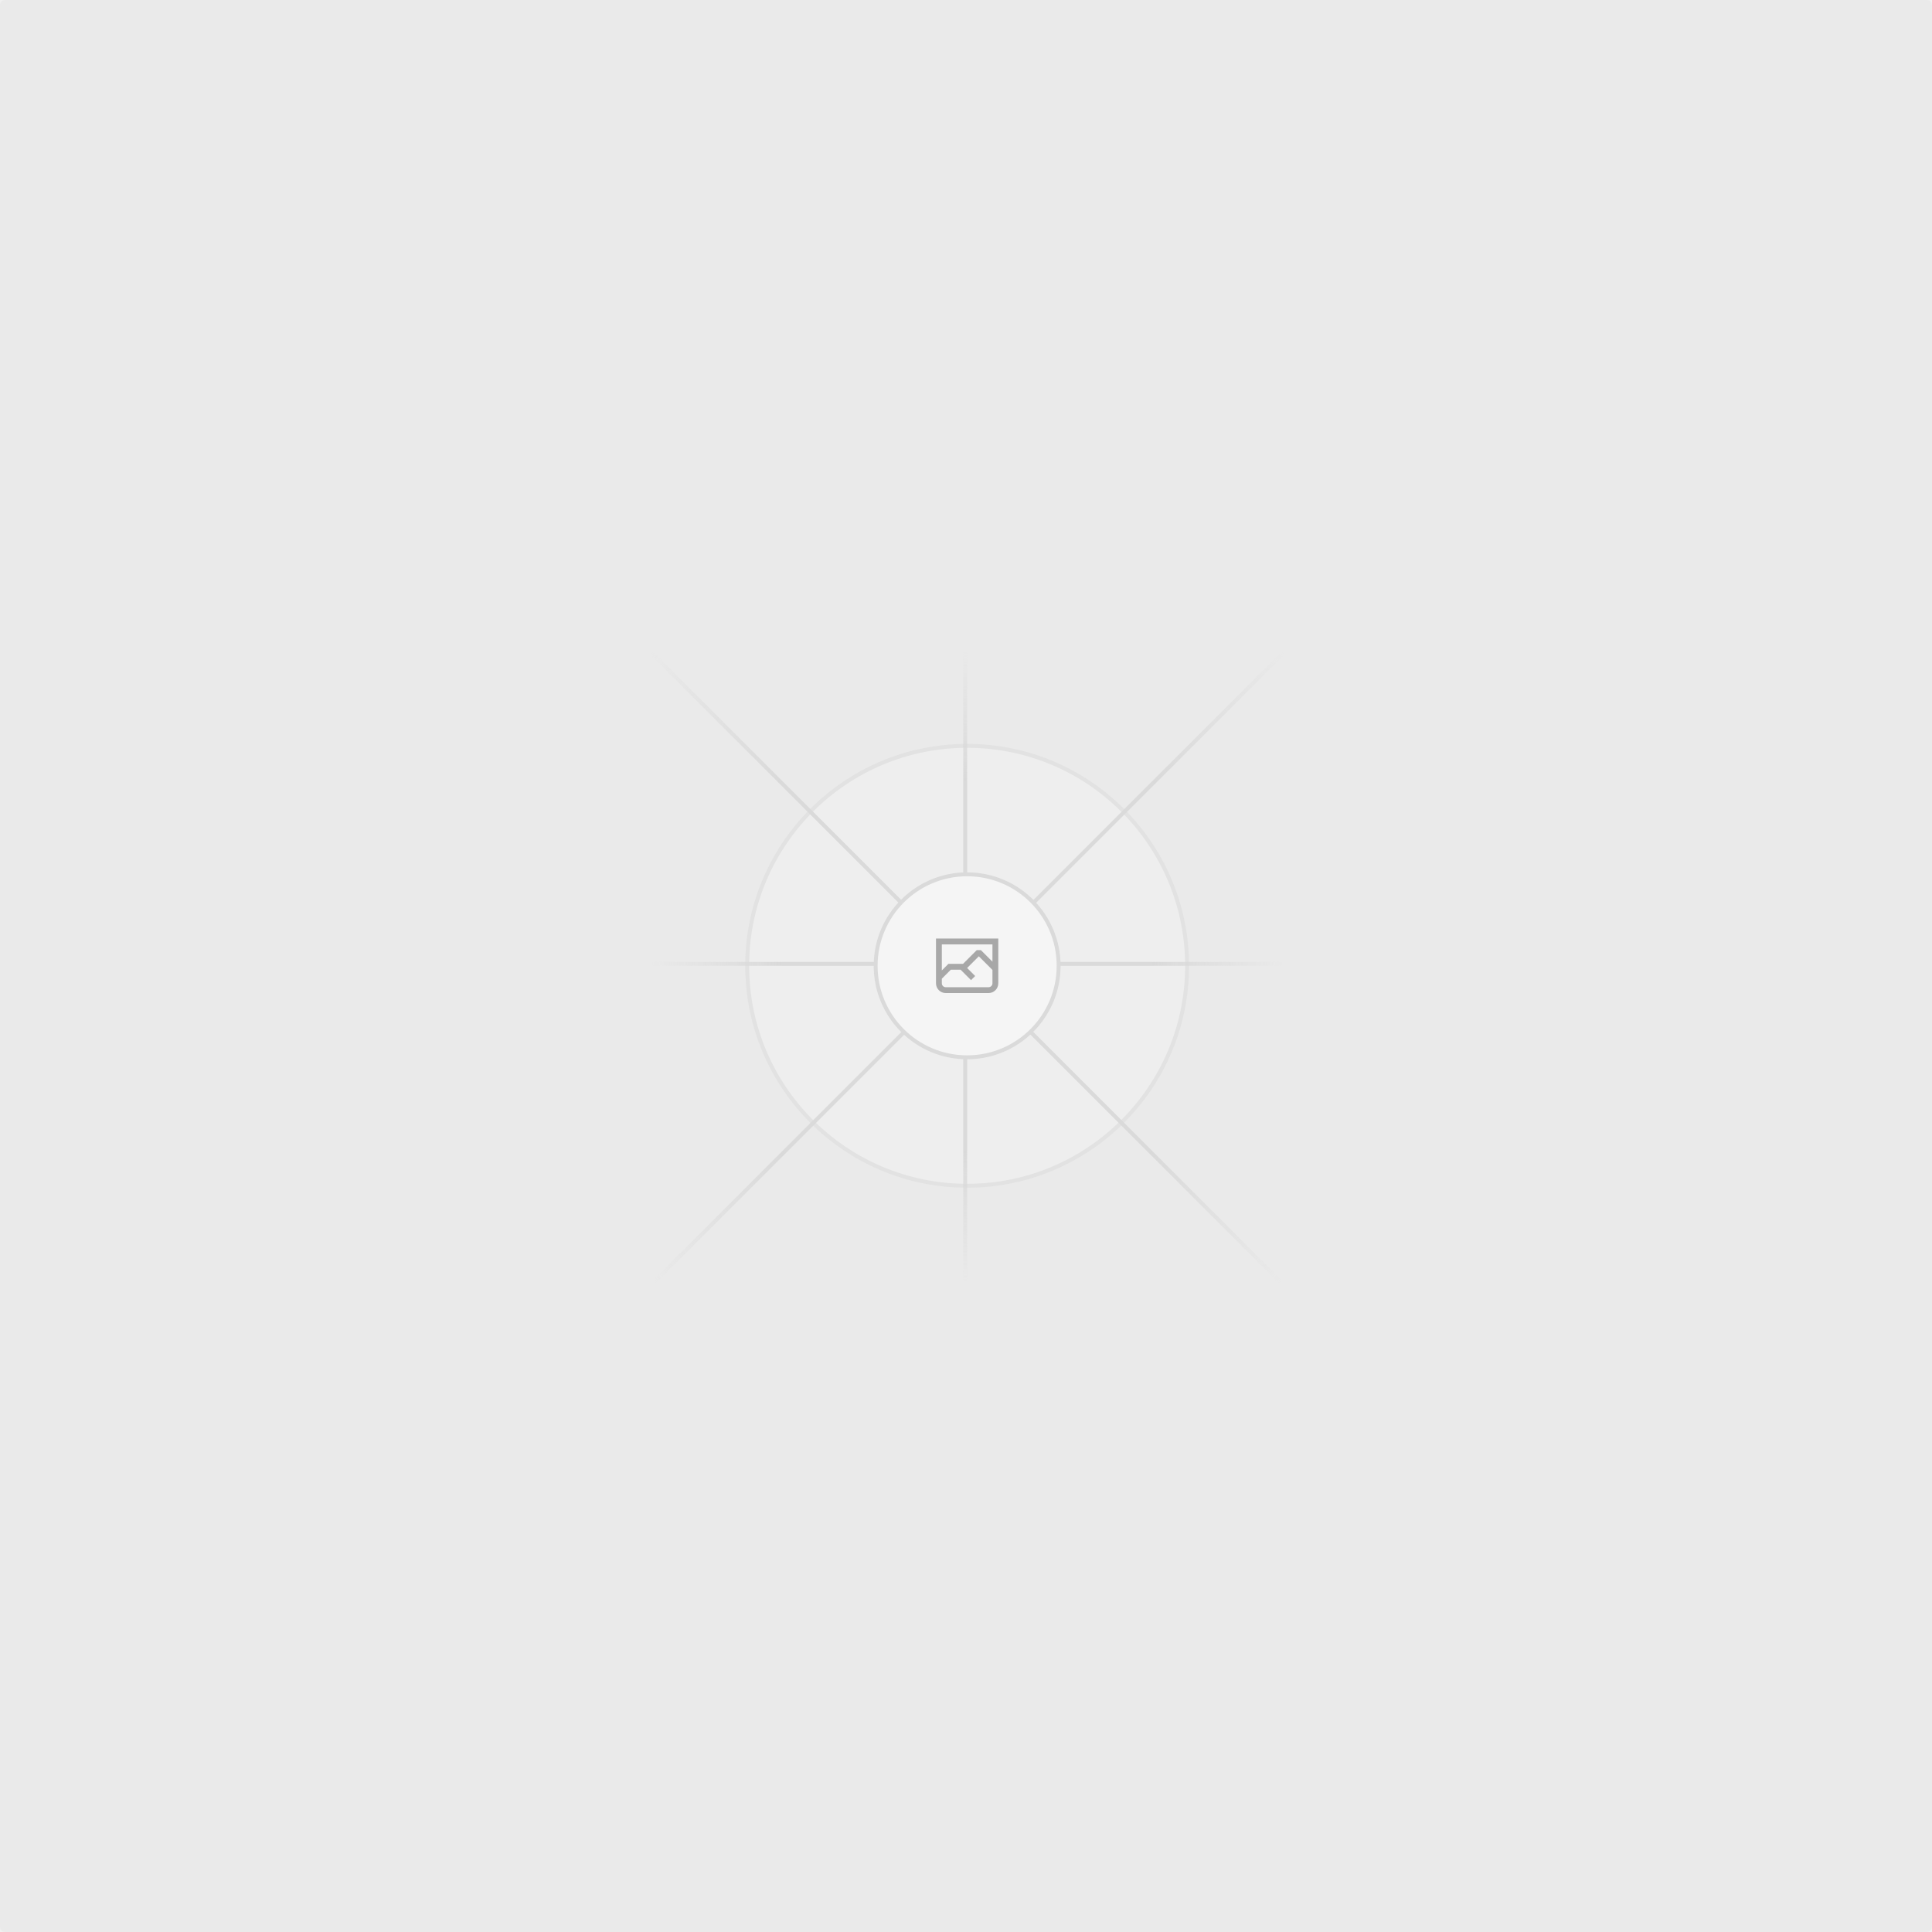
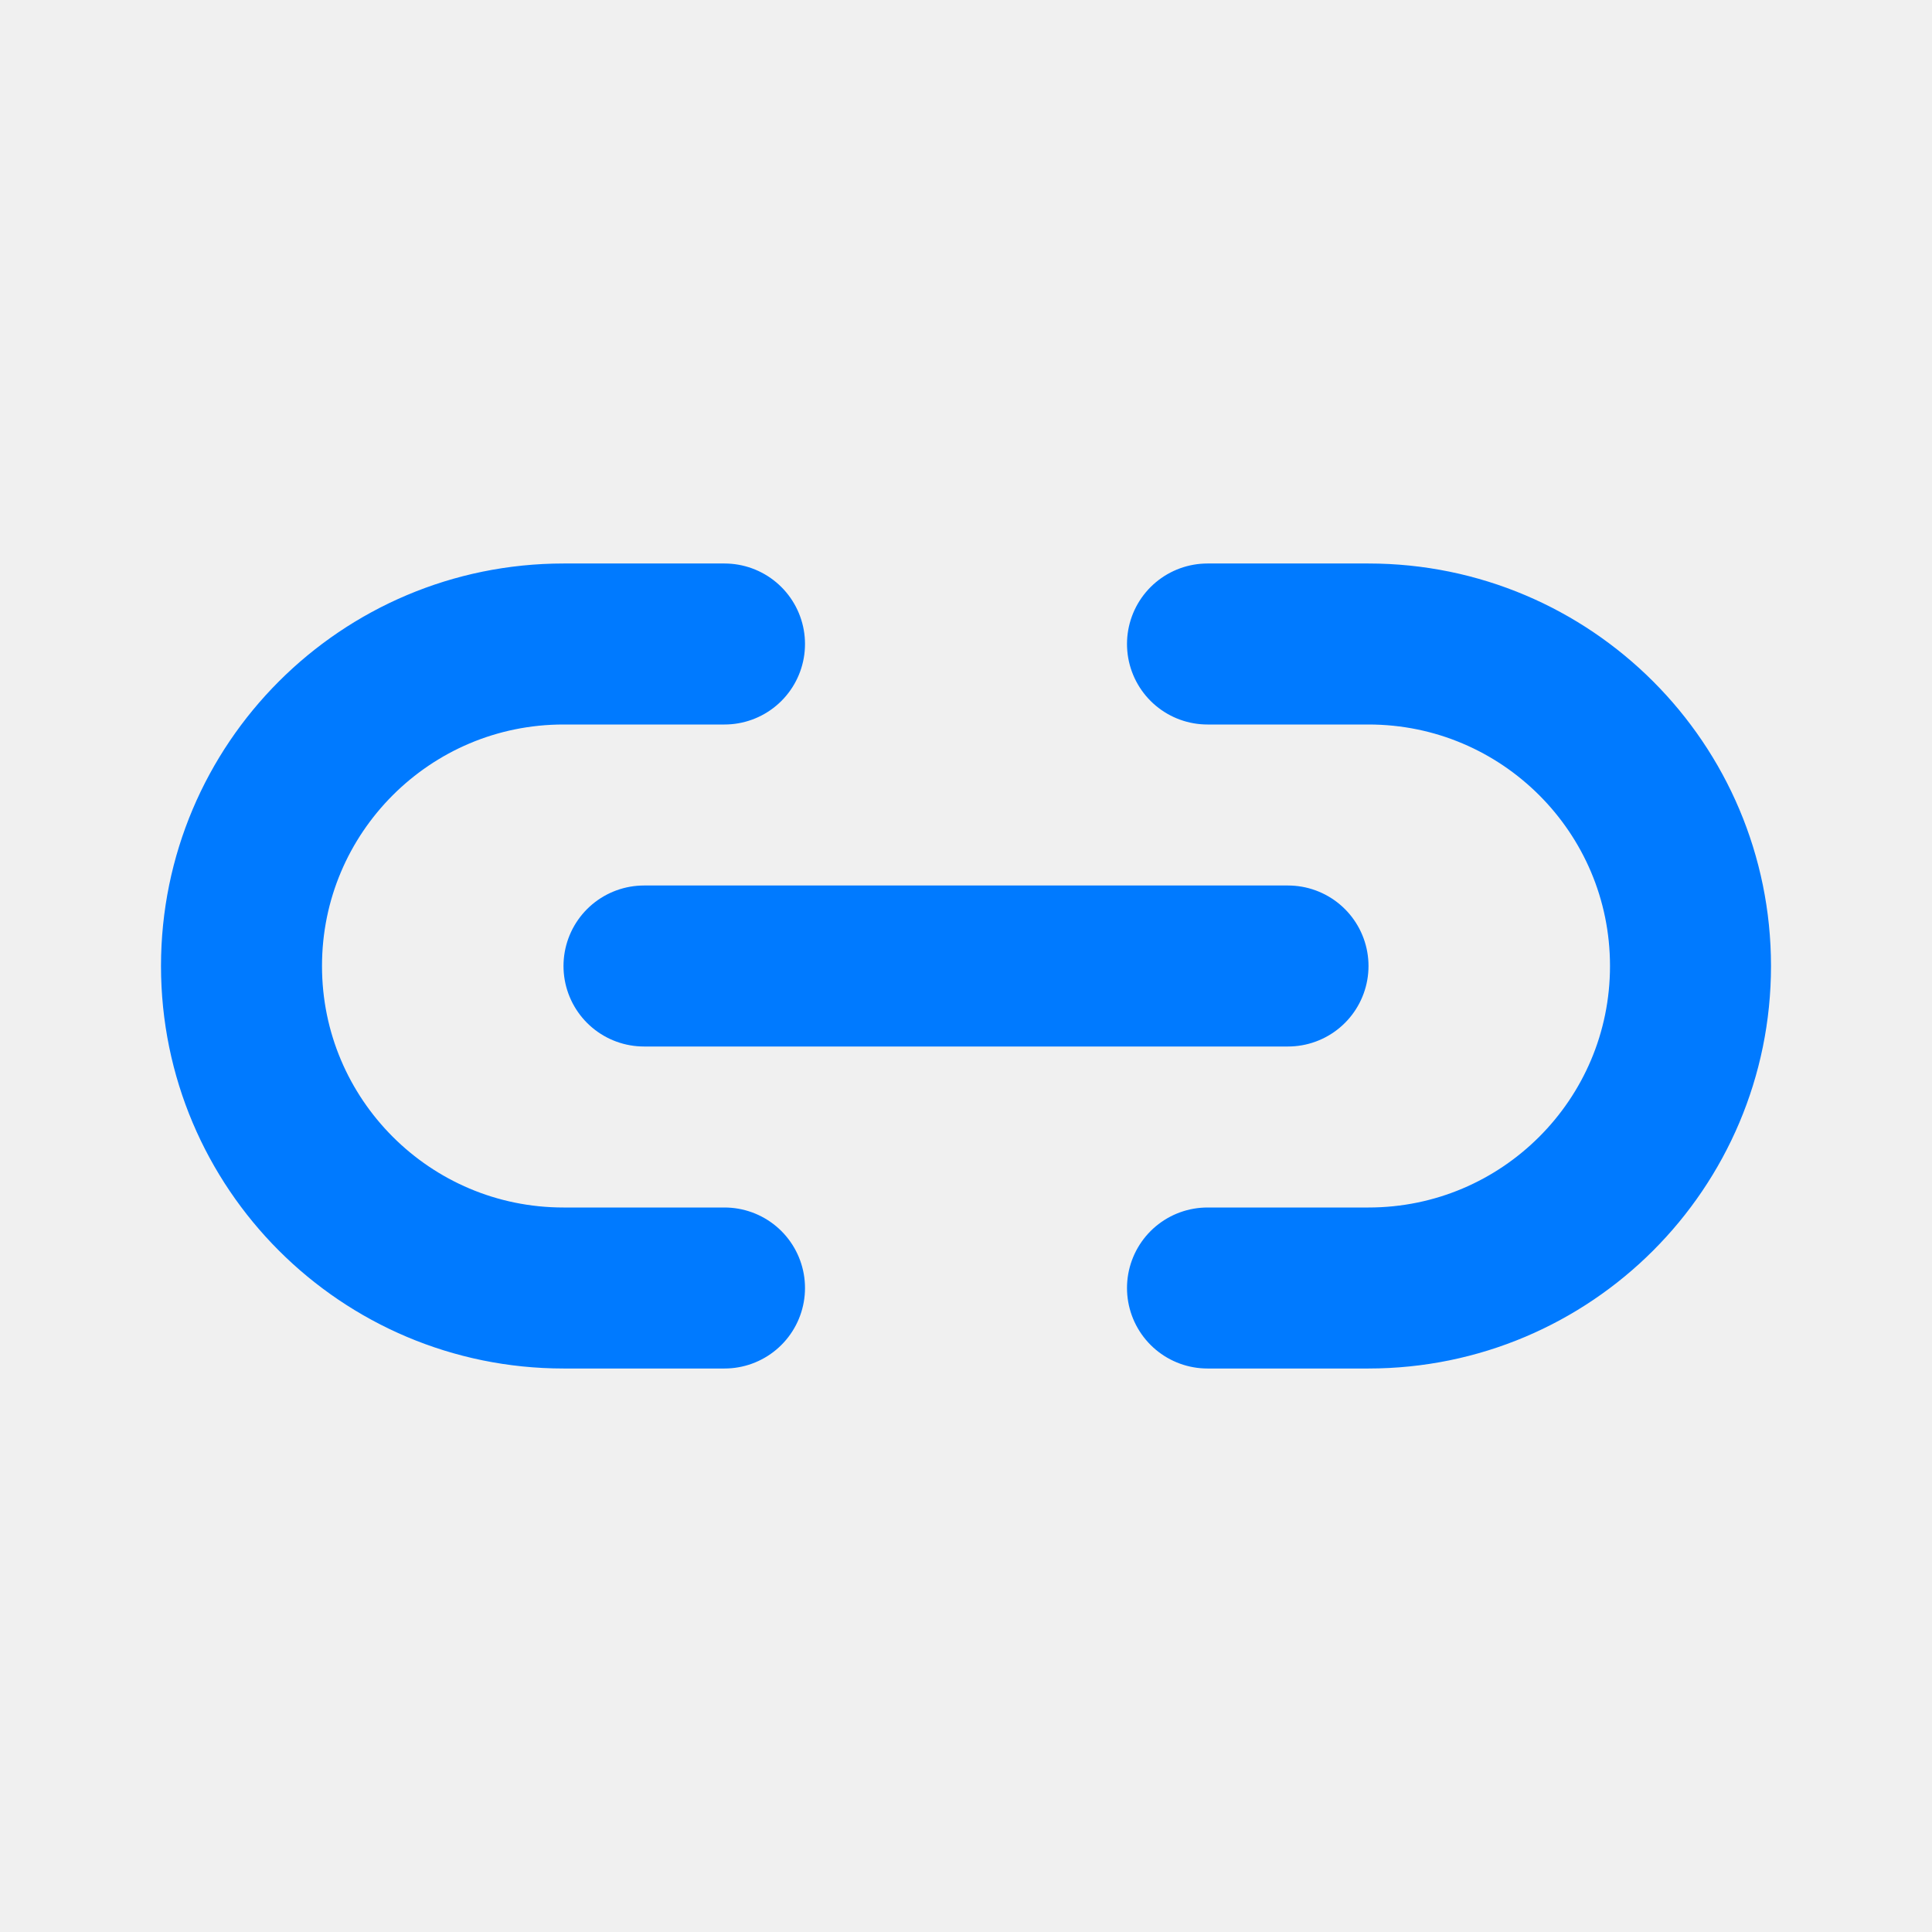
- <svg xmlns="http://www.w3.org/2000/svg" width="1200" height="1200" fill="none">
-   <rect width="1200" height="1200" fill="#EAEAEA" rx="3" />
-   <g opacity=".5">
-     <g opacity=".5">
-       <path fill="#FAFAFA" d="M600.709 736.5c-75.454 0-136.621-61.167-136.621-136.62 0-75.454 61.167-136.621 136.621-136.621 75.453 0 136.62 61.167 136.62 136.621 0 75.453-61.167 136.62-136.62 136.62Z" />
-       <path stroke="#C9C9C9" stroke-width="2.418" d="M600.709 736.5c-75.454 0-136.621-61.167-136.621-136.62 0-75.454 61.167-136.621 136.621-136.621 75.453 0 136.62 61.167 136.62 136.621 0 75.453-61.167 136.62-136.62 136.62Z" />
-     </g>
-     <path stroke="url(#a)" stroke-width="2.418" d="M0-1.209h553.581" transform="scale(1 -1) rotate(45 1163.11 91.165)" />
-     <path stroke="url(#b)" stroke-width="2.418" d="M404.846 598.671h391.726" />
-     <path stroke="url(#c)" stroke-width="2.418" d="M599.5 795.742V404.017" />
-     <path stroke="url(#d)" stroke-width="2.418" d="m795.717 796.597-391.441-391.44" />
-     <path fill="#fff" d="M600.709 656.704c-31.384 0-56.825-25.441-56.825-56.824 0-31.384 25.441-56.825 56.825-56.825 31.383 0 56.824 25.441 56.824 56.825 0 31.383-25.441 56.824-56.824 56.824Z" />
-     <g clip-path="url(#e)">
-       <path fill="#666" fill-rule="evenodd" d="M616.426 586.58h-31.434v16.176l3.553-3.554.531-.531h9.068l.074-.074 8.463-8.463h2.565l7.18 7.181V586.58Zm-15.715 14.654 3.698 3.699 1.283 1.282-2.565 2.565-1.282-1.283-5.2-5.199h-6.066l-5.514 5.514-.073.073v2.876a2.418 2.418 0 0 0 2.418 2.418h26.598a2.418 2.418 0 0 0 2.418-2.418v-8.317l-8.463-8.463-7.181 7.181-.071.072Zm-19.347 5.442v4.085a6.045 6.045 0 0 0 6.046 6.045h26.598a6.044 6.044 0 0 0 6.045-6.045v-7.108l1.356-1.355-1.282-1.283-.074-.073v-17.989h-38.689v23.43l-.146.146.146.147Z" clip-rule="evenodd" />
-     </g>
-     <path stroke="#C9C9C9" stroke-width="2.418" d="M600.709 656.704c-31.384 0-56.825-25.441-56.825-56.824 0-31.384 25.441-56.825 56.825-56.825 31.383 0 56.824 25.441 56.824 56.825 0 31.383-25.441 56.824-56.824 56.824Z" />
-   </g>
-   <defs>
-     <linearGradient id="a" x1="554.061" x2="-.48" y1=".083" y2=".087" gradientUnits="userSpaceOnUse">
-       <stop stop-color="#C9C9C9" stop-opacity="0" />
-       <stop offset=".208" stop-color="#C9C9C9" />
-       <stop offset=".792" stop-color="#C9C9C9" />
-       <stop offset="1" stop-color="#C9C9C9" stop-opacity="0" />
-     </linearGradient>
-     <linearGradient id="b" x1="796.912" x2="404.507" y1="599.963" y2="599.965" gradientUnits="userSpaceOnUse">
-       <stop stop-color="#C9C9C9" stop-opacity="0" />
-       <stop offset=".208" stop-color="#C9C9C9" />
-       <stop offset=".792" stop-color="#C9C9C9" />
-       <stop offset="1" stop-color="#C9C9C9" stop-opacity="0" />
-     </linearGradient>
-     <linearGradient id="c" x1="600.792" x2="600.794" y1="403.677" y2="796.082" gradientUnits="userSpaceOnUse">
-       <stop stop-color="#C9C9C9" stop-opacity="0" />
-       <stop offset=".208" stop-color="#C9C9C9" />
-       <stop offset=".792" stop-color="#C9C9C9" />
-       <stop offset="1" stop-color="#C9C9C9" stop-opacity="0" />
-     </linearGradient>
-     <linearGradient id="d" x1="404.85" x2="796.972" y1="403.903" y2="796.02" gradientUnits="userSpaceOnUse">
-       <stop stop-color="#C9C9C9" stop-opacity="0" />
-       <stop offset=".208" stop-color="#C9C9C9" />
-       <stop offset=".792" stop-color="#C9C9C9" />
-       <stop offset="1" stop-color="#C9C9C9" stop-opacity="0" />
-     </linearGradient>
-     <clipPath id="e">
-       <path fill="#fff" d="M581.364 580.535h38.689v38.689h-38.689z" />
-     </clipPath>
-   </defs>
+ <svg xmlns="http://www.w3.org/2000/svg" width="24" height="24" viewBox="0 0 24 24" fill="none">
+   <path d="M8 12H16M15 8H17C19.209 8 21 9.791 21 12C21 14.209 19.209 16 17 16H15M9 8H7C4.791 8 3 9.791 3 12C3 14.209 4.791 16 7 16H9" stroke="#007AFF" stroke-width="2" stroke-linecap="round" stroke-linejoin="round" />
</svg>
